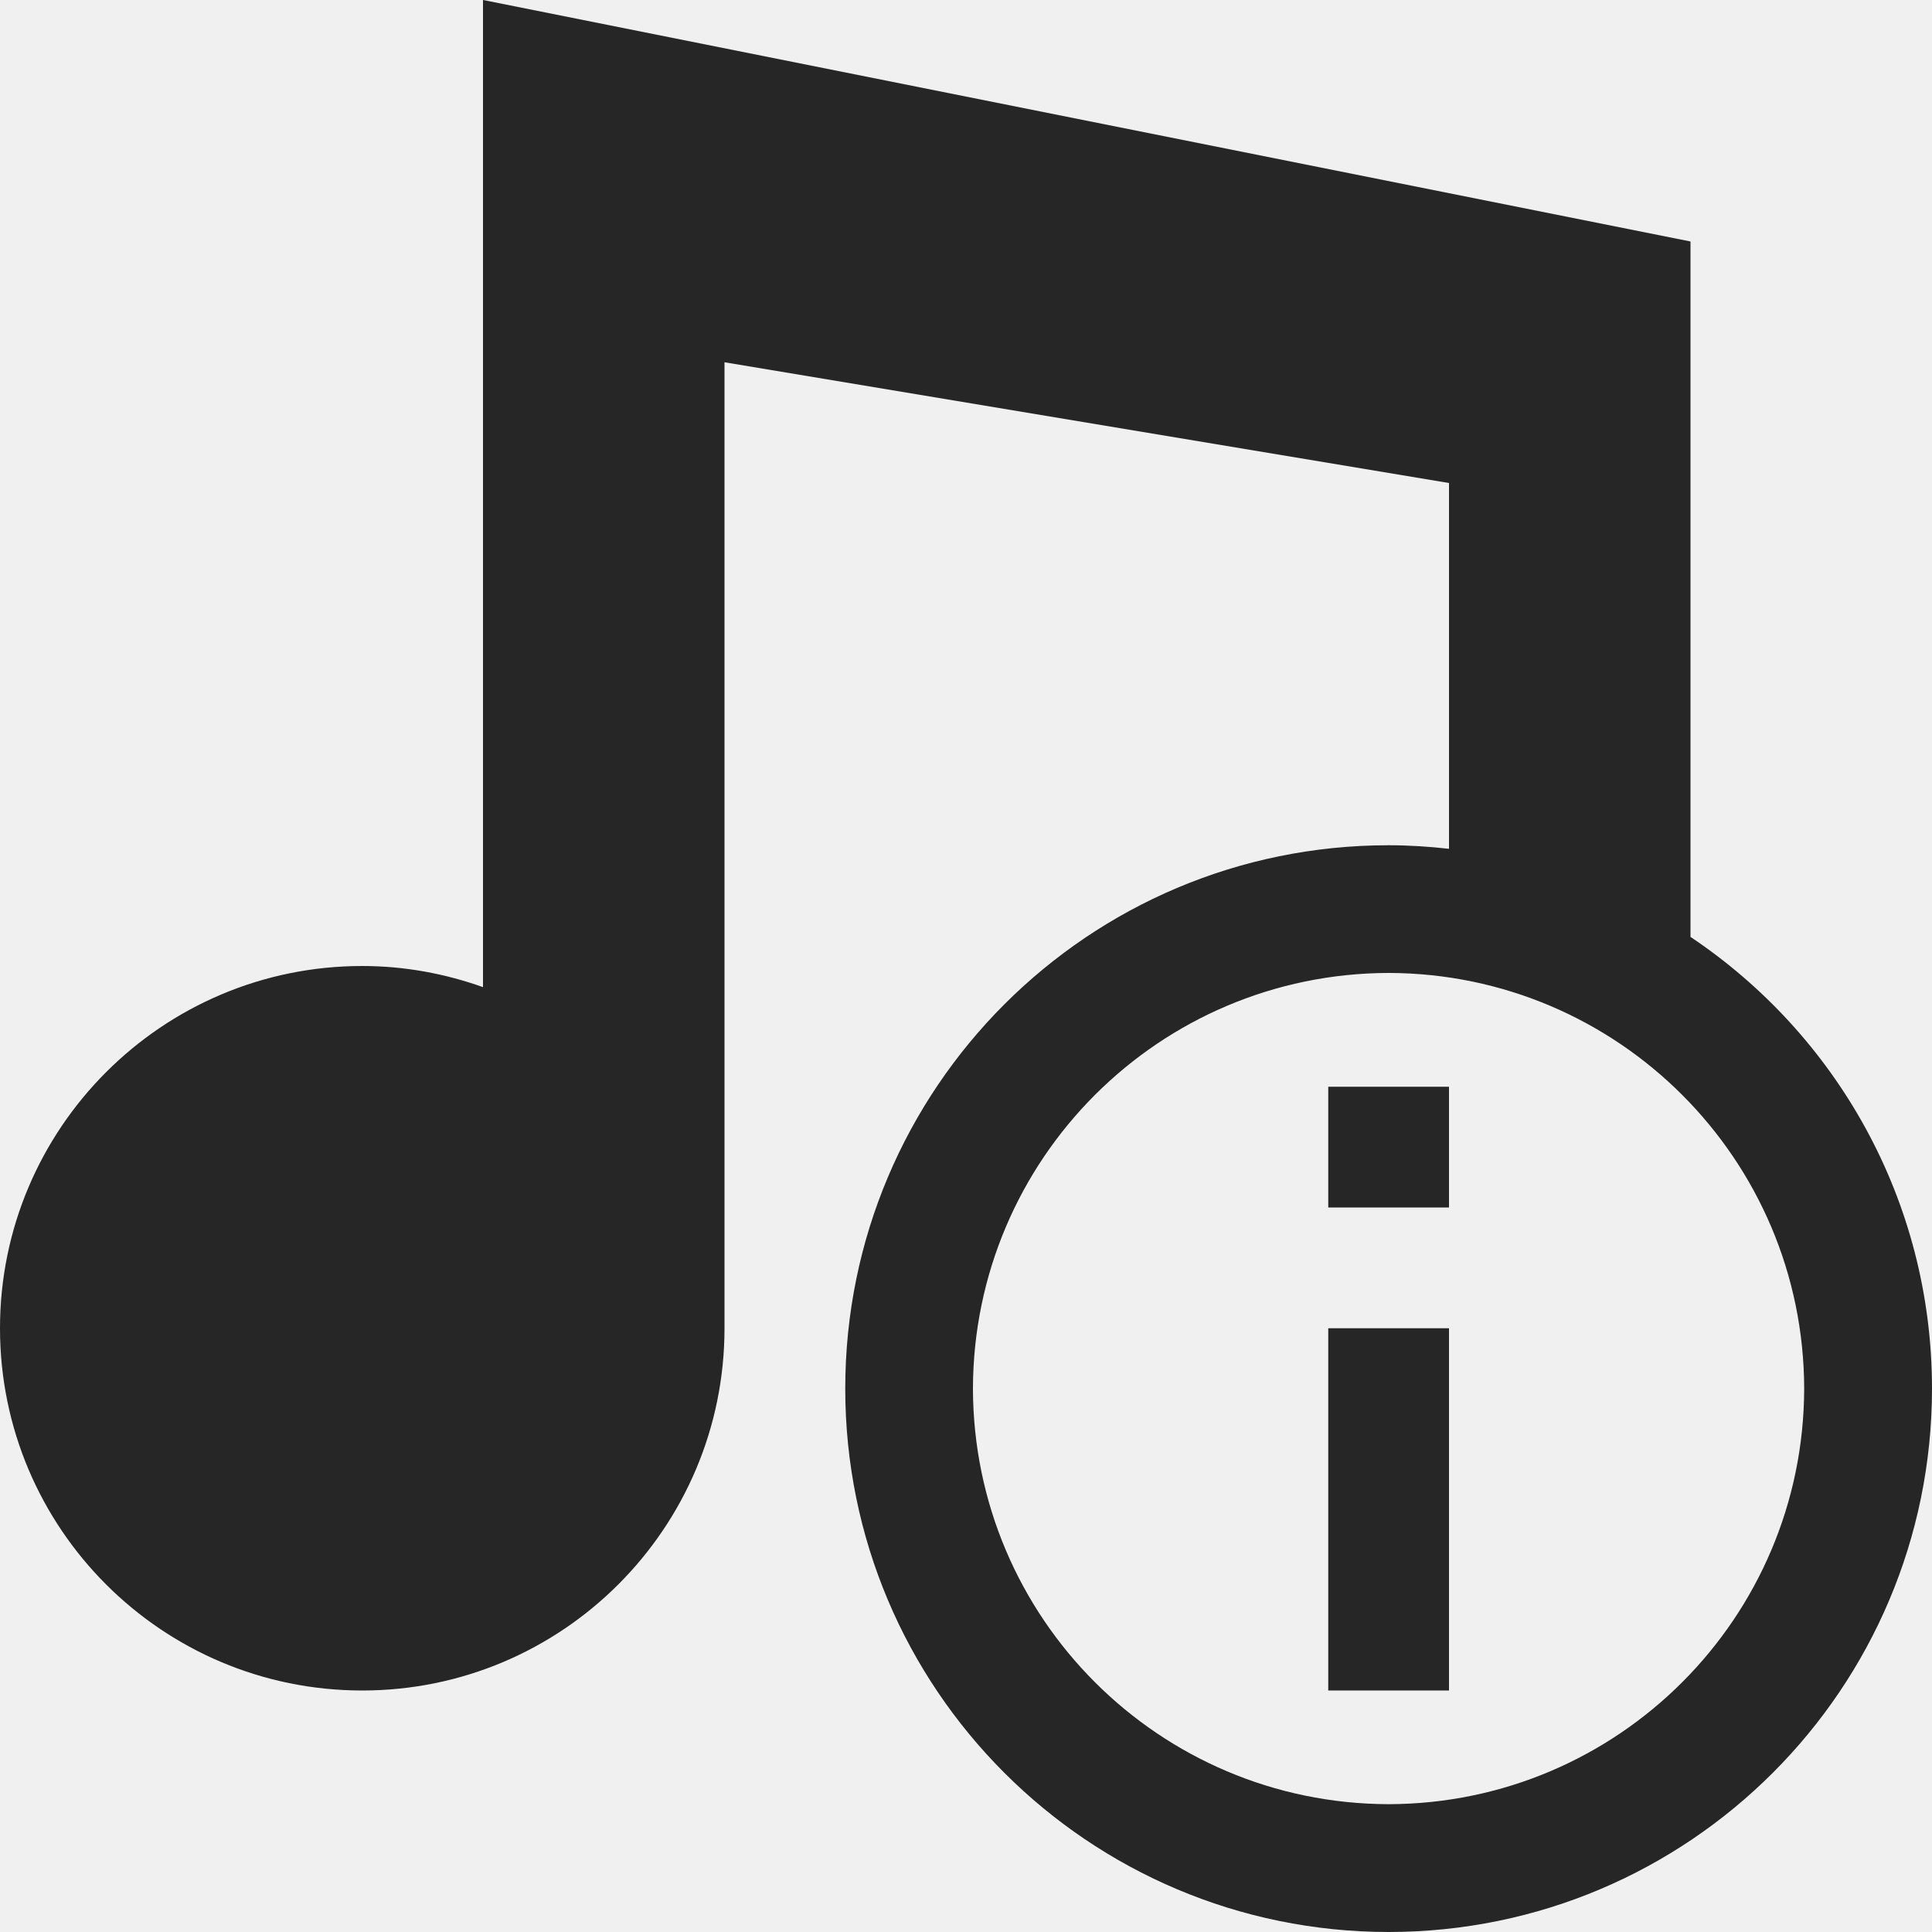
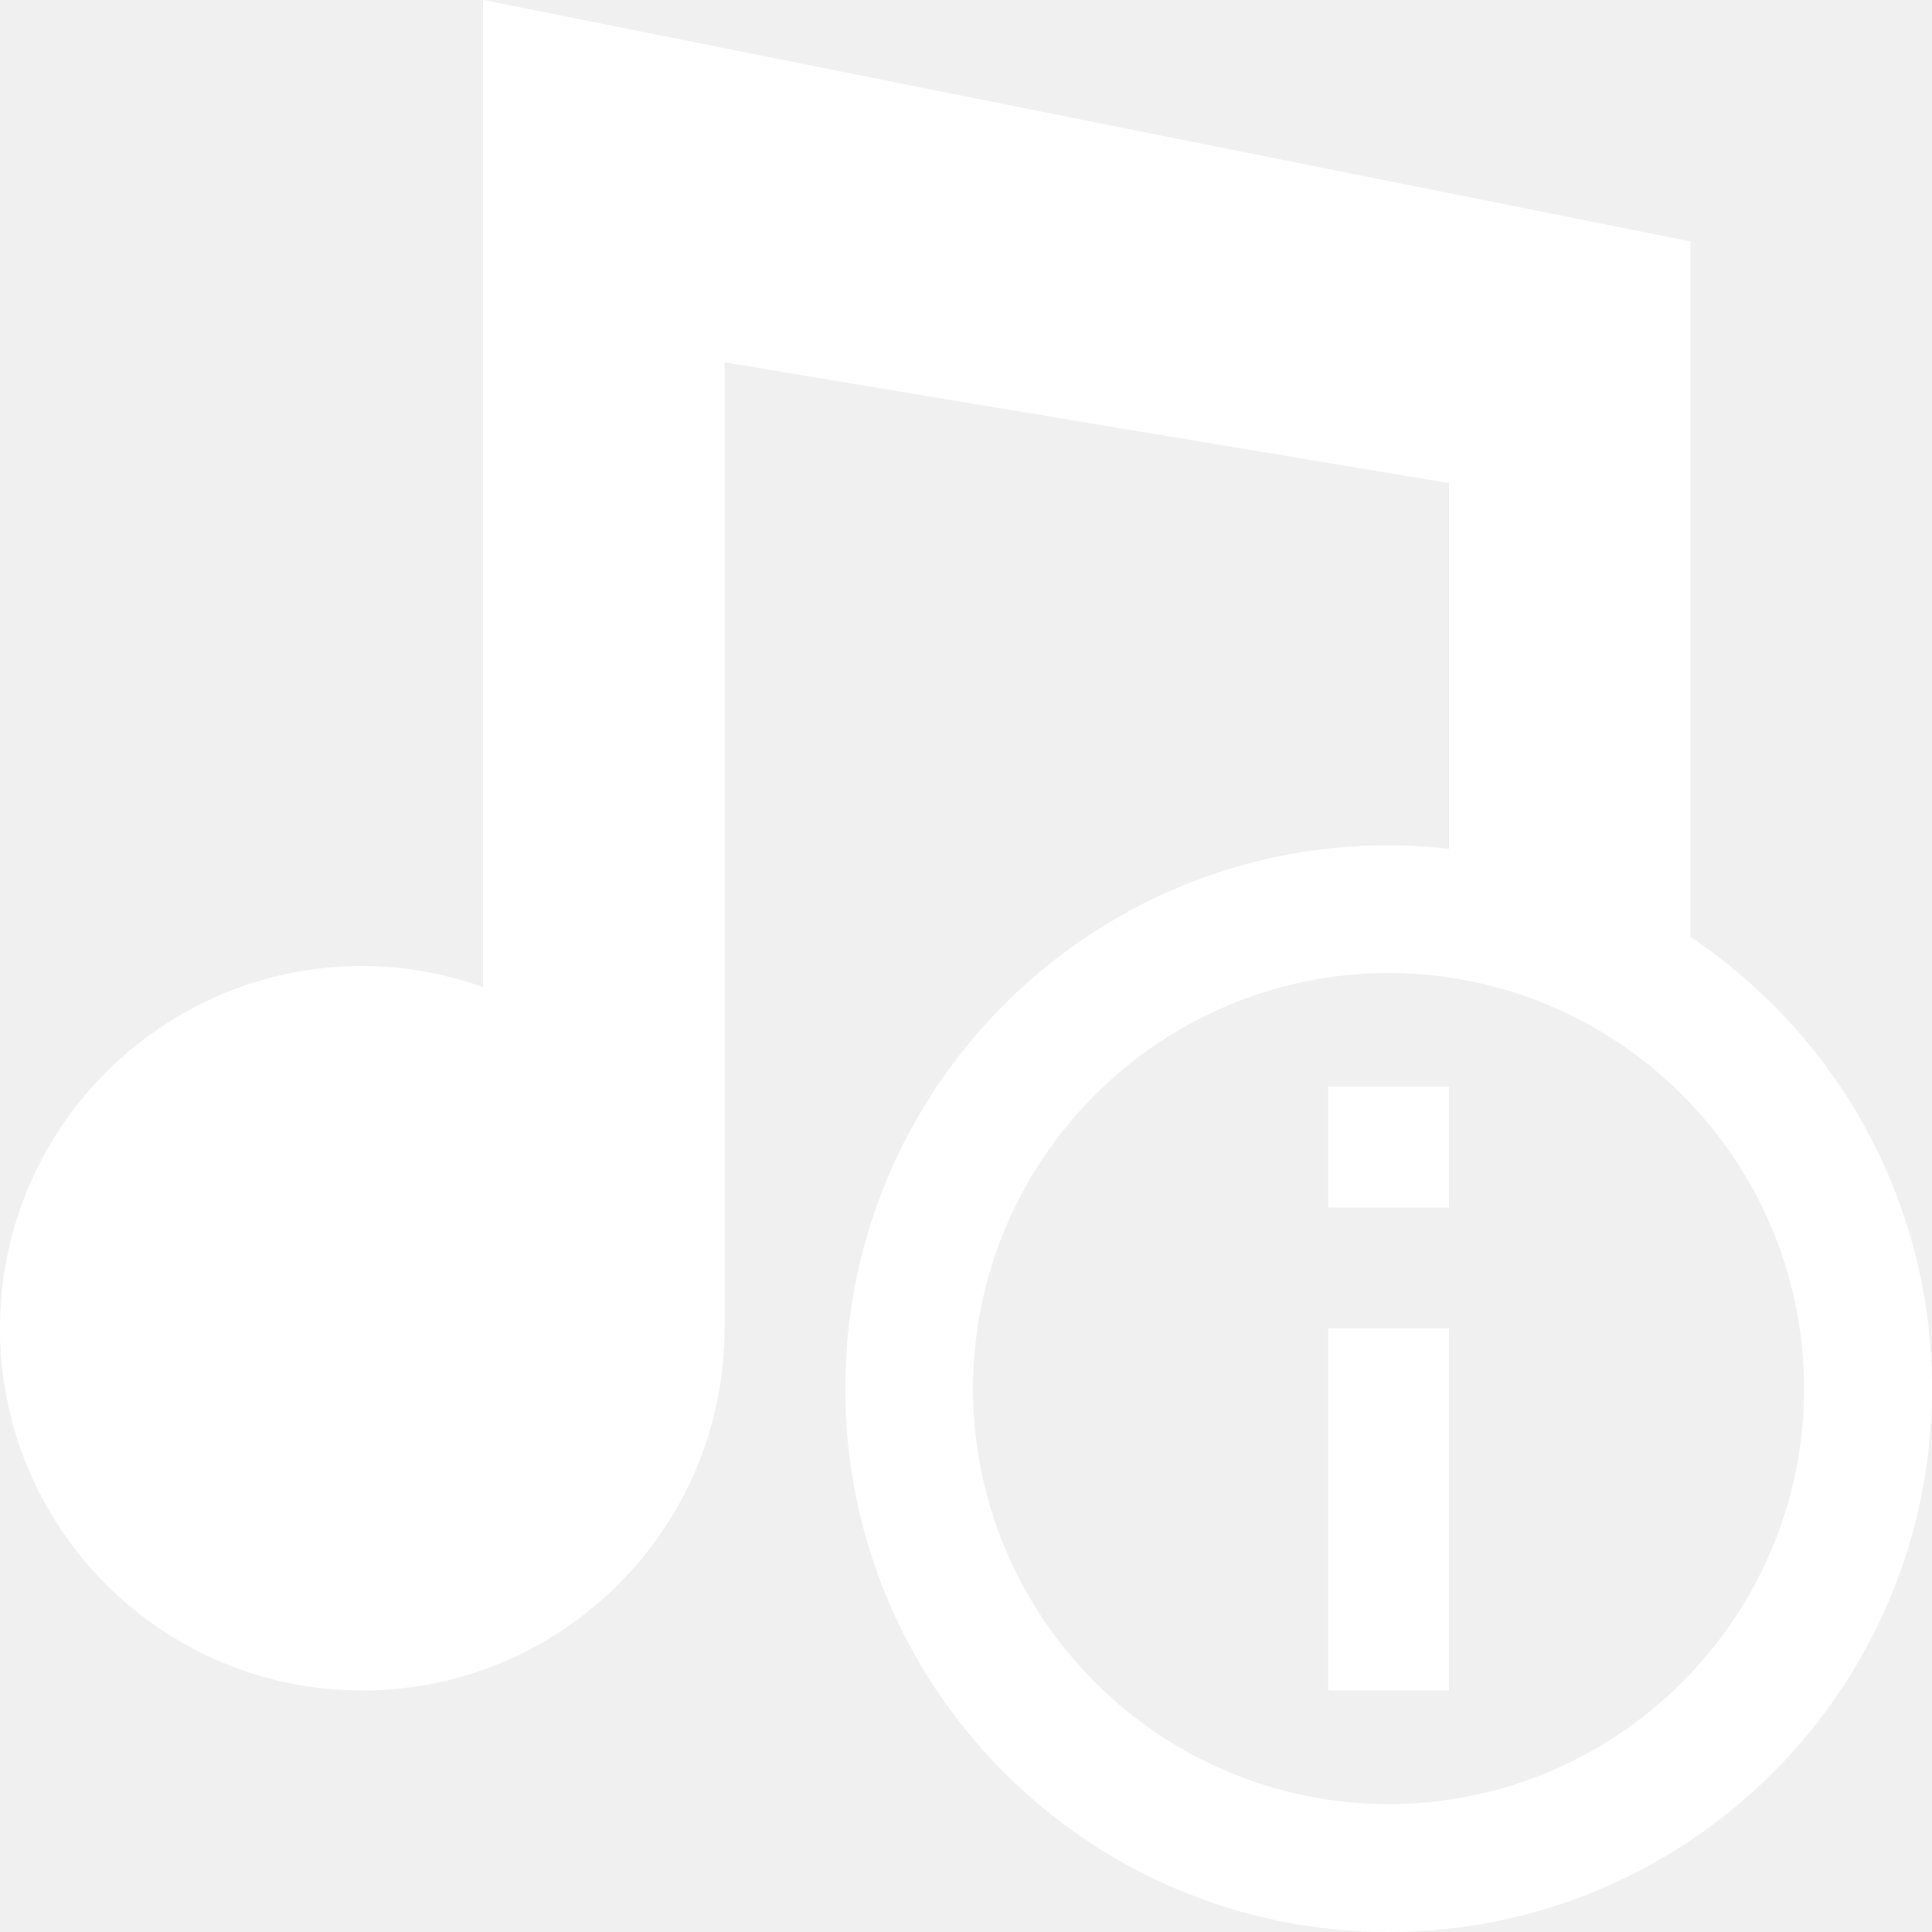
<svg xmlns="http://www.w3.org/2000/svg" version="1.1" id="Capa_1" x="0px" y="0px" viewBox="0 0 32 32" style="enable-background:new 0 0 32 32;" xml:space="preserve" width="512px" height="512px">
  <g>
    <g>
-       <path d="M28,15.518V4L8,0v16.35C7.373,16.127,6.702,16,6,16c-3.316,0-6,2.691-6,6c0,3.314,2.684,6,6,6    c3.311,0,6-2.686,6-6V6l12,2v6.059C23.671,14.022,23.338,14,23,14c-4.973,0-9,4.027-9,9c0,4.971,4.027,8.998,9,9    c4.971-0.002,8.998-4.029,9-9C31.999,19.879,30.411,17.132,28,15.518z M23,29.883c-3.801-0.009-6.876-3.084-6.885-6.883    c0.009-3.801,3.084-6.876,6.885-6.885c3.799,0.009,6.874,3.084,6.883,6.885C29.874,26.799,26.799,29.874,23,29.883z" fill="#262626" />
-       <rect x="22" y="22" width="2" height="6" fill="#262626" />
-       <rect x="22" y="18" width="2" height="2" fill="#262626" />
+       <path d="M28,15.518V4L8,0v16.35C7.373,16.127,6.702,16,6,16c-3.316,0-6,2.691-6,6c0,3.314,2.684,6,6,6    c3.311,0,6-2.686,6-6V6l12,2v6.059C23.671,14.022,23.338,14,23,14c-4.973,0-9,4.027-9,9c0,4.971,4.027,8.998,9,9    c4.971-0.002,8.998-4.029,9-9C31.999,19.879,30.411,17.132,28,15.518z M23,29.883c-3.801-0.009-6.876-3.084-6.885-6.883    c0.009-3.801,3.084-6.876,6.885-6.885c3.799,0.009,6.874,3.084,6.883,6.885C29.874,26.799,26.799,29.874,23,29.883z" fill="#FFFFFF" />
+       <rect x="22" y="22" width="2" height="6" fill="#FFFFFF" />
+       <rect x="22" y="18" width="2" height="2" fill="#FFFFFF" />
    </g>
  </g>
  <g>
</g>
  <g>
</g>
  <g>
</g>
  <g>
</g>
  <g>
</g>
  <g>
</g>
  <g>
</g>
  <g>
</g>
  <g>
</g>
  <g>
</g>
  <g>
</g>
  <g>
</g>
  <g>
</g>
  <g>
</g>
  <g>
</g>
</svg>
